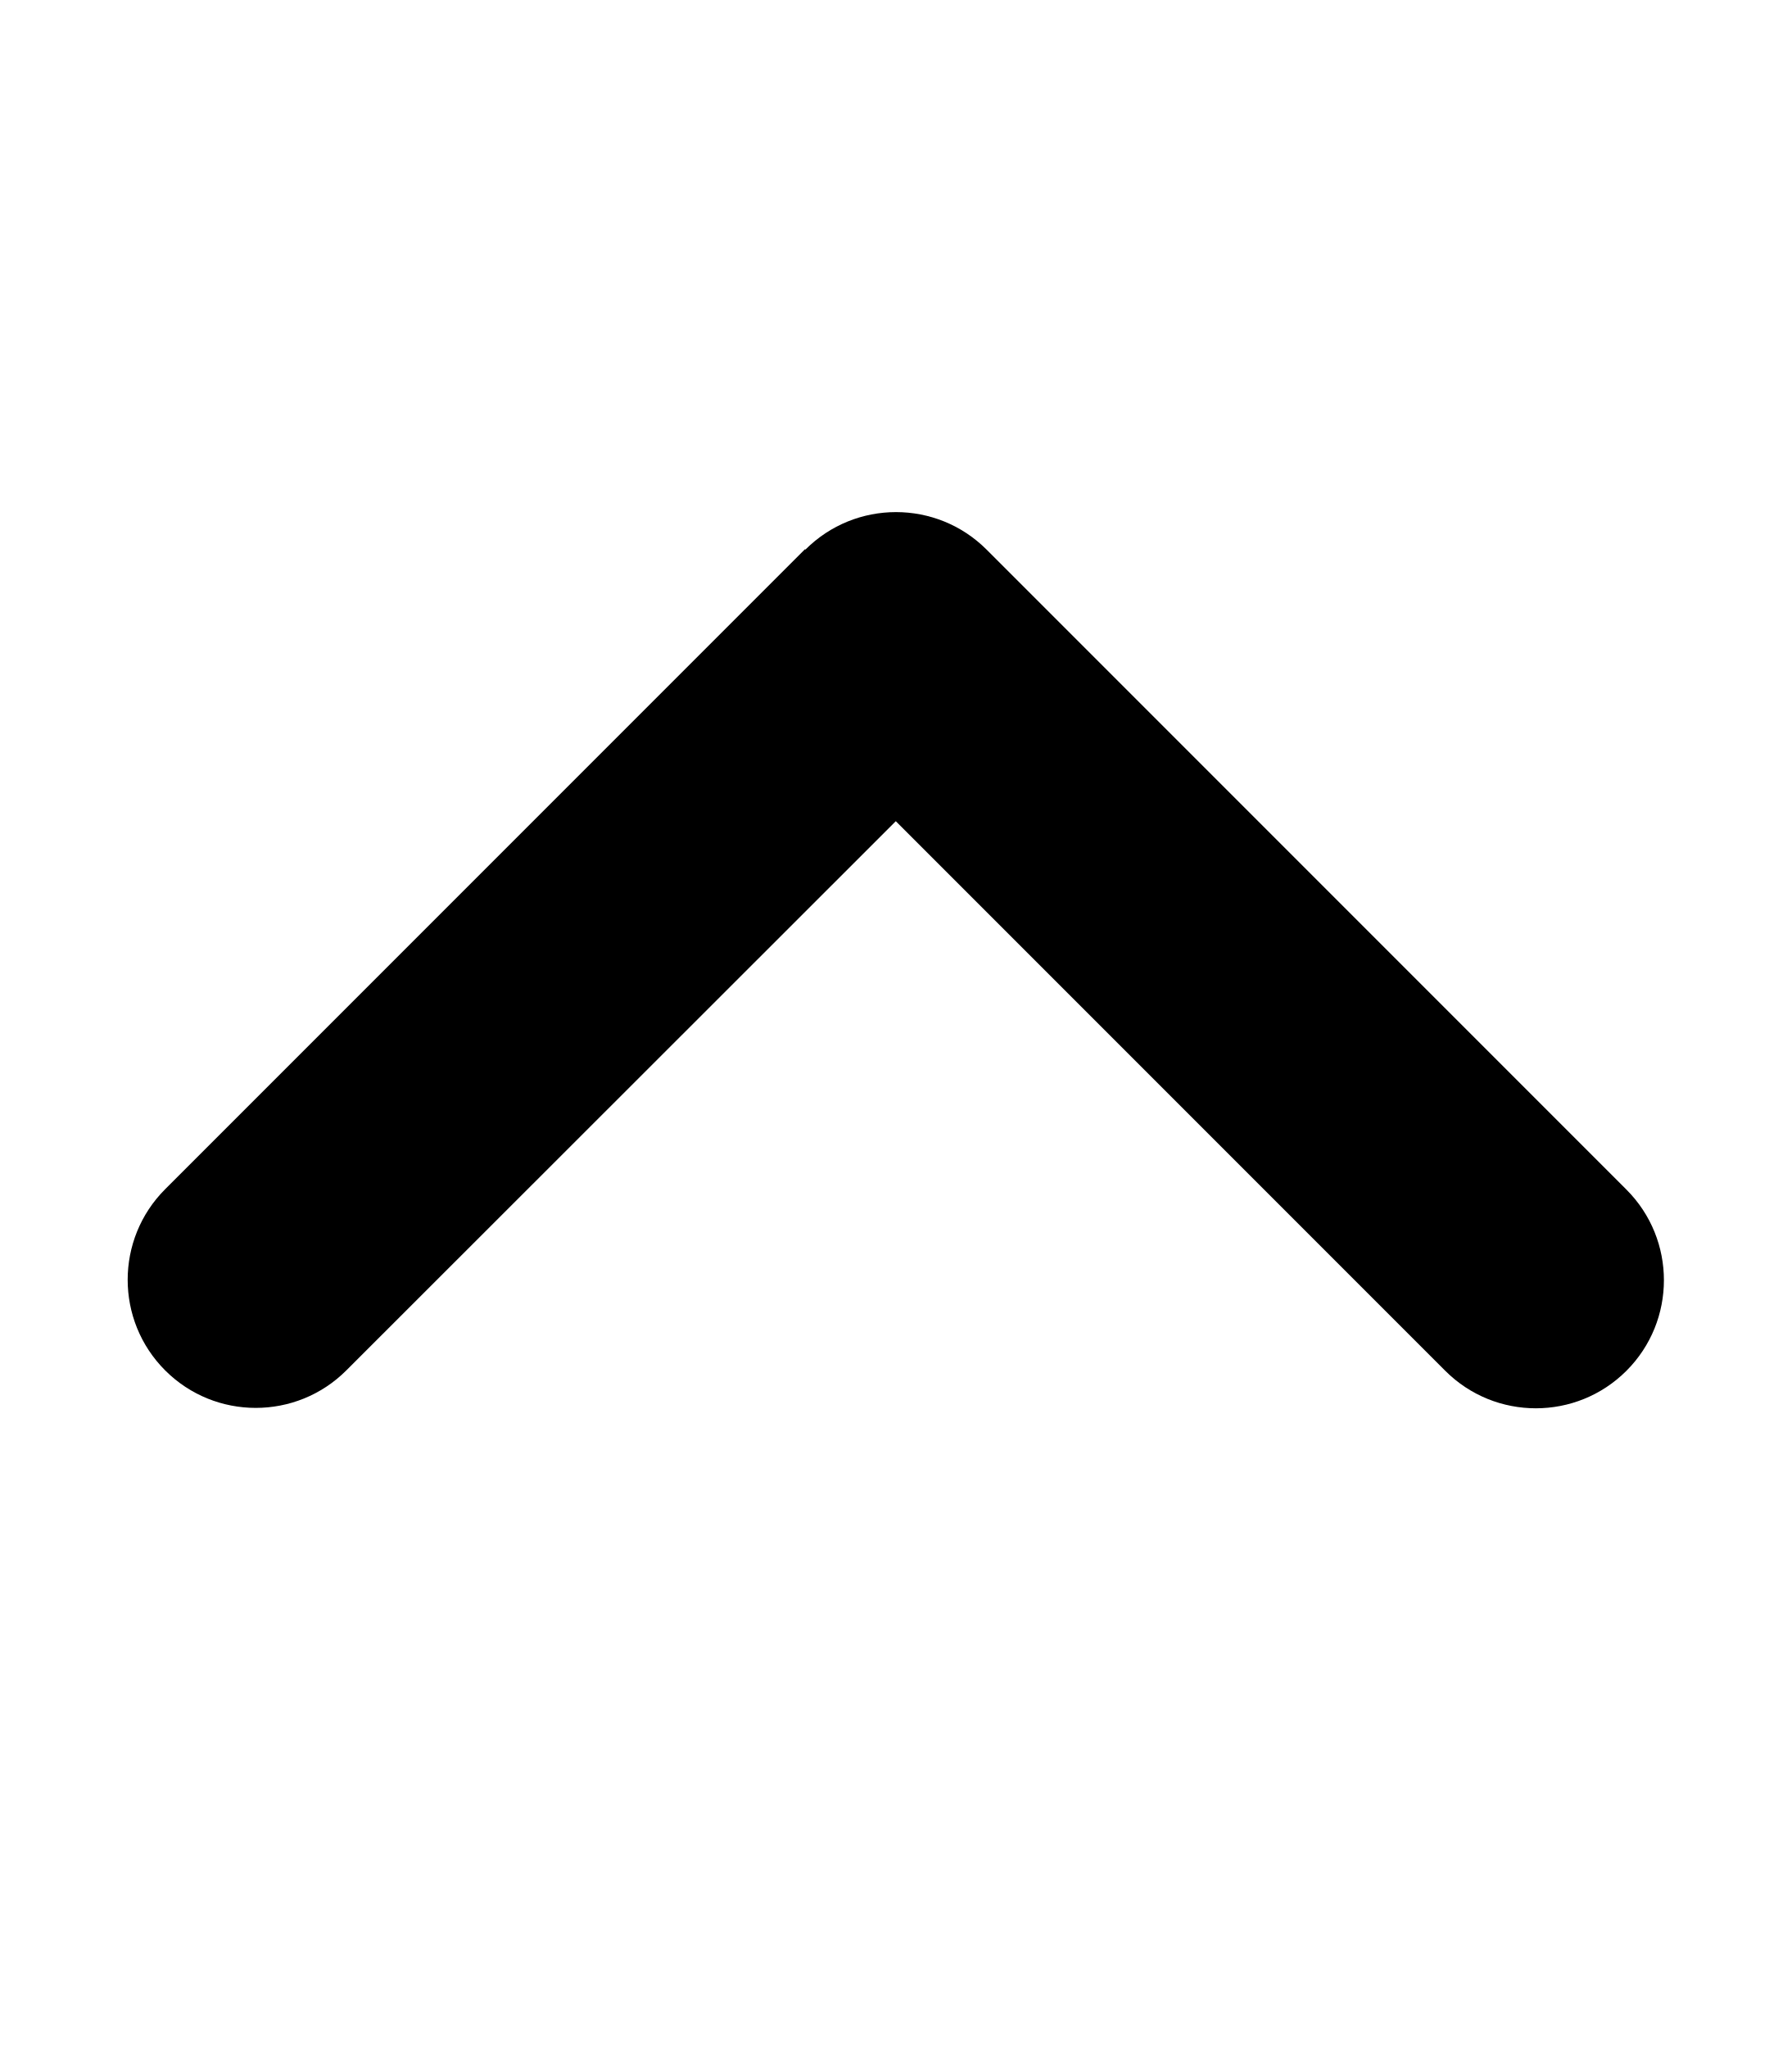
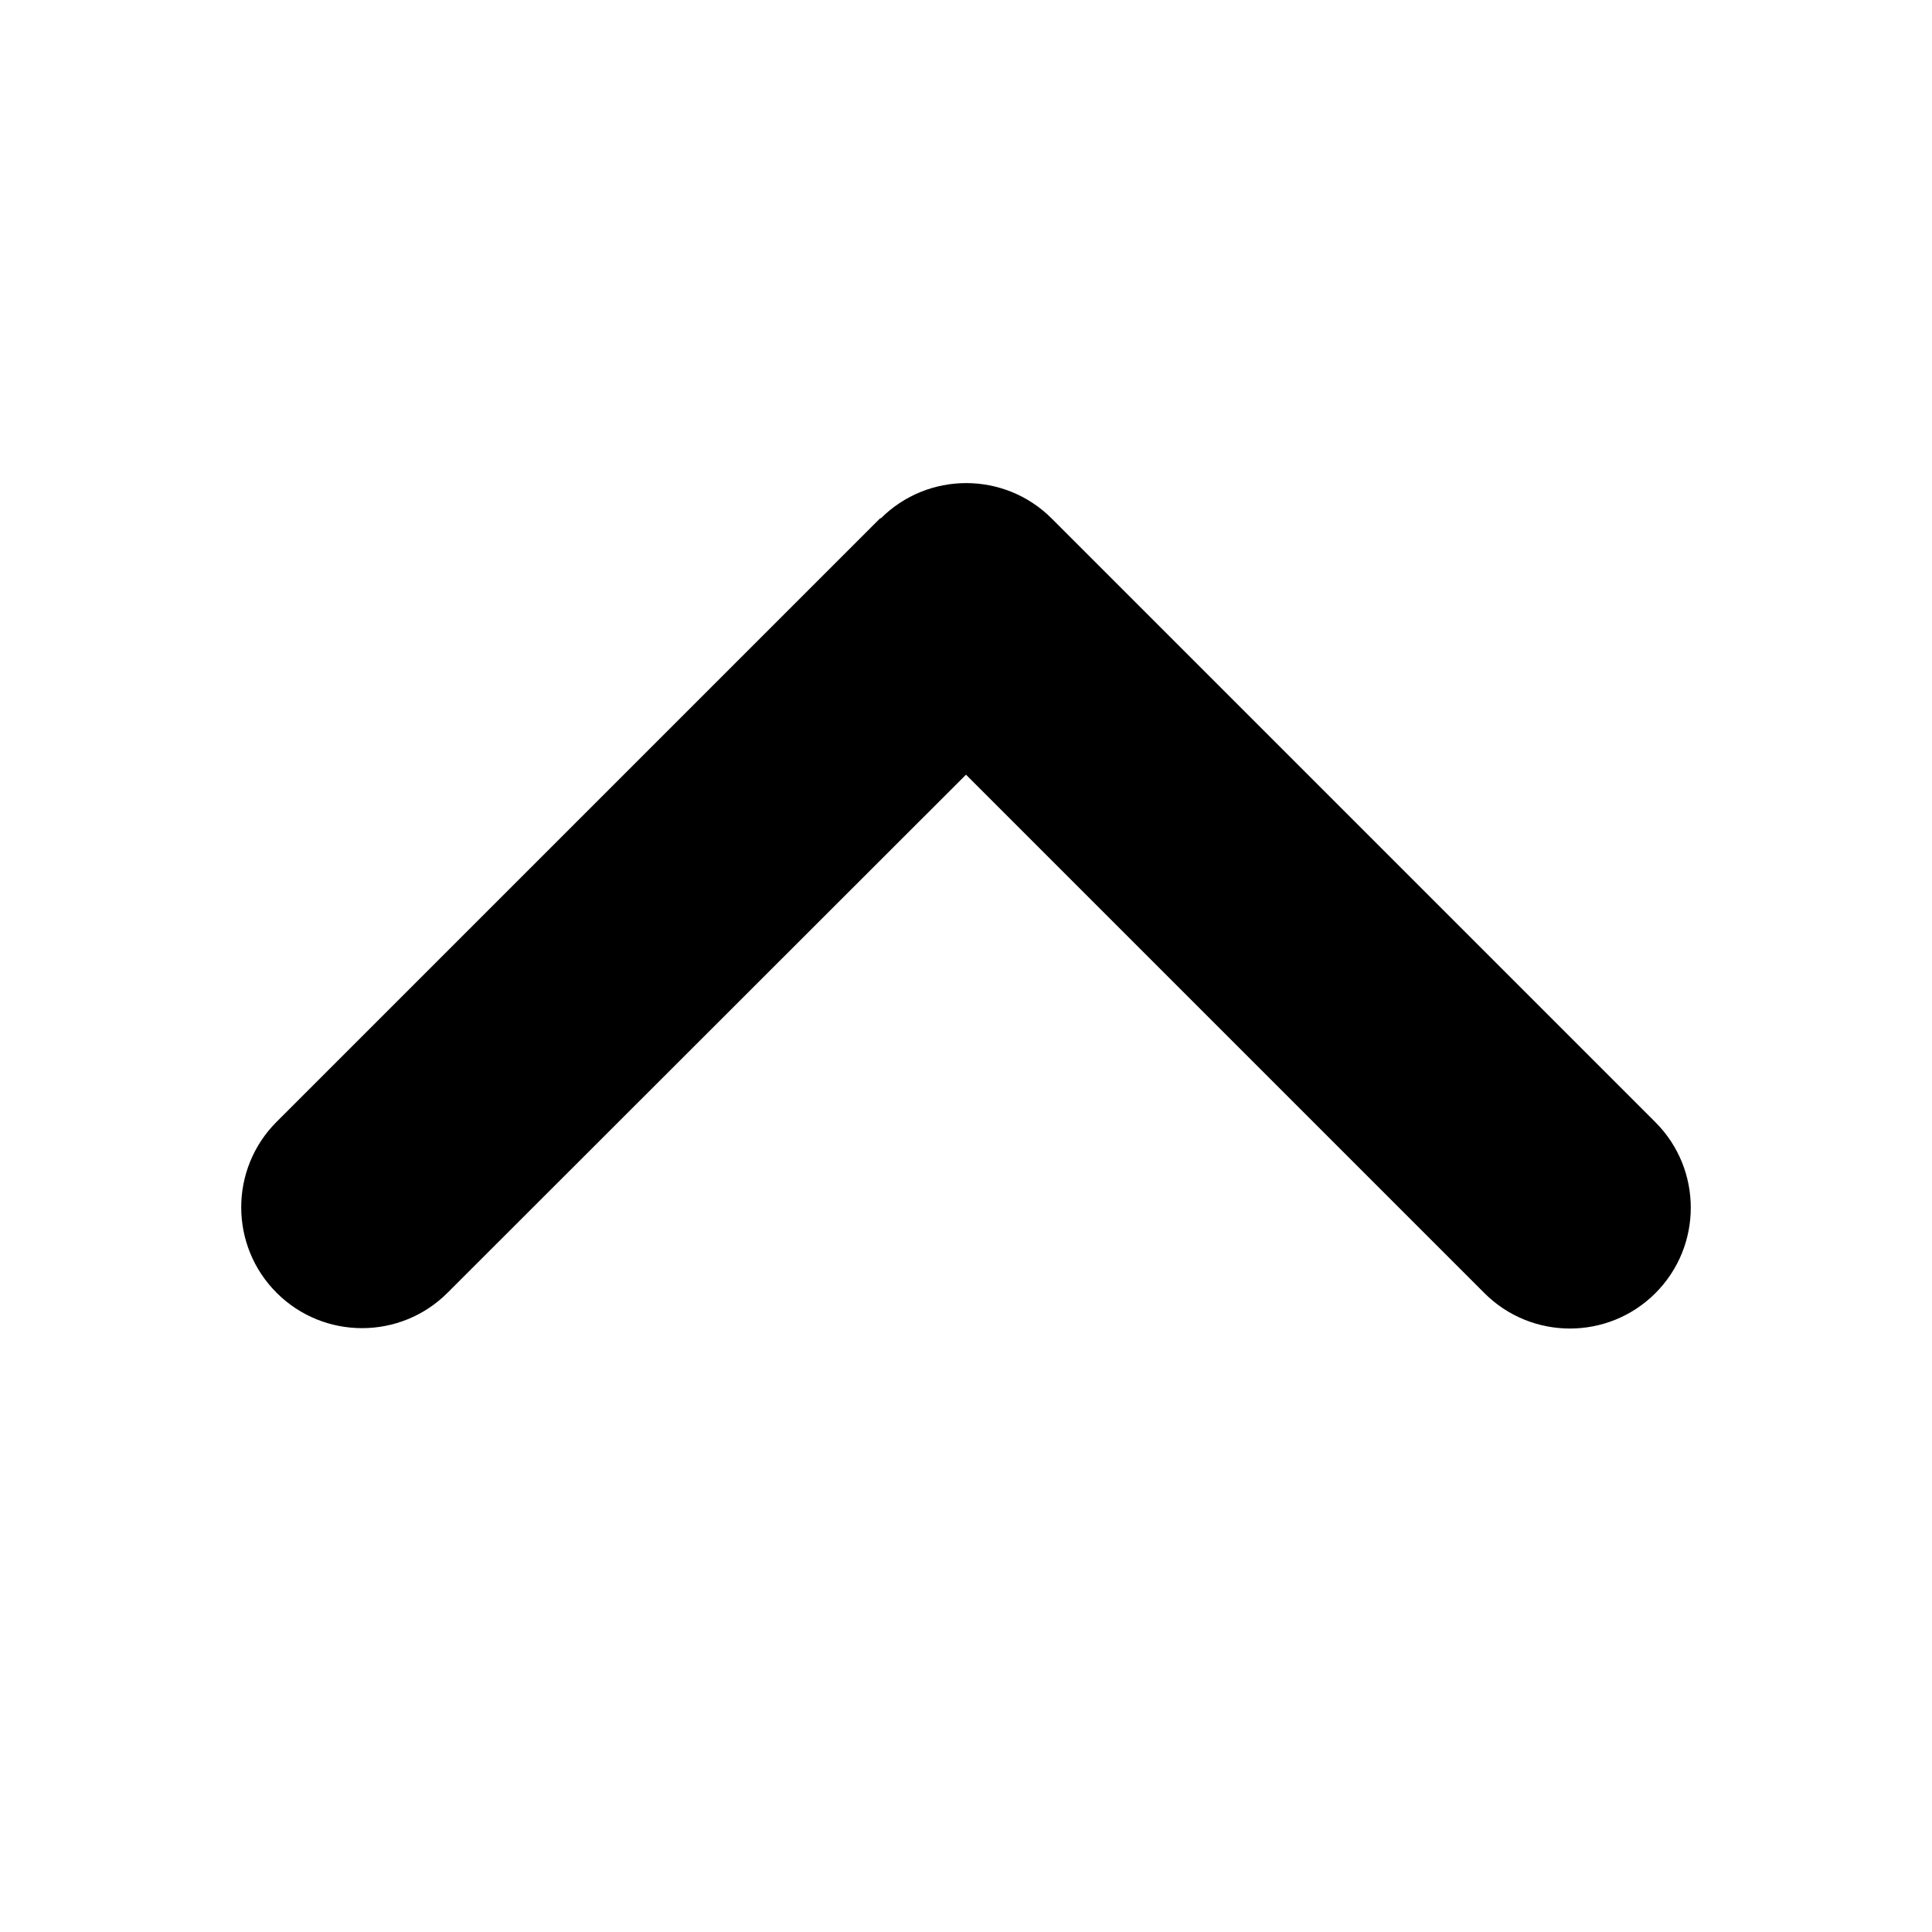
- <svg xmlns="http://www.w3.org/2000/svg" viewBox="0 0 448 512">
+ <svg xmlns="http://www.w3.org/2000/svg" height="50px" width="50px" viewBox="0 0 448 512">
  <path d="M201.4 137.4c12.5-12.5 32.8-12.5 45.3 0l160 160c12.5 12.5 12.5 32.8 0 45.3s-32.8 12.5-45.3 0L224 205.3 86.6 342.6c-12.5 12.5-32.8 12.5-45.3 0s-12.5-32.8 0-45.3l160-160z" />
</svg>
